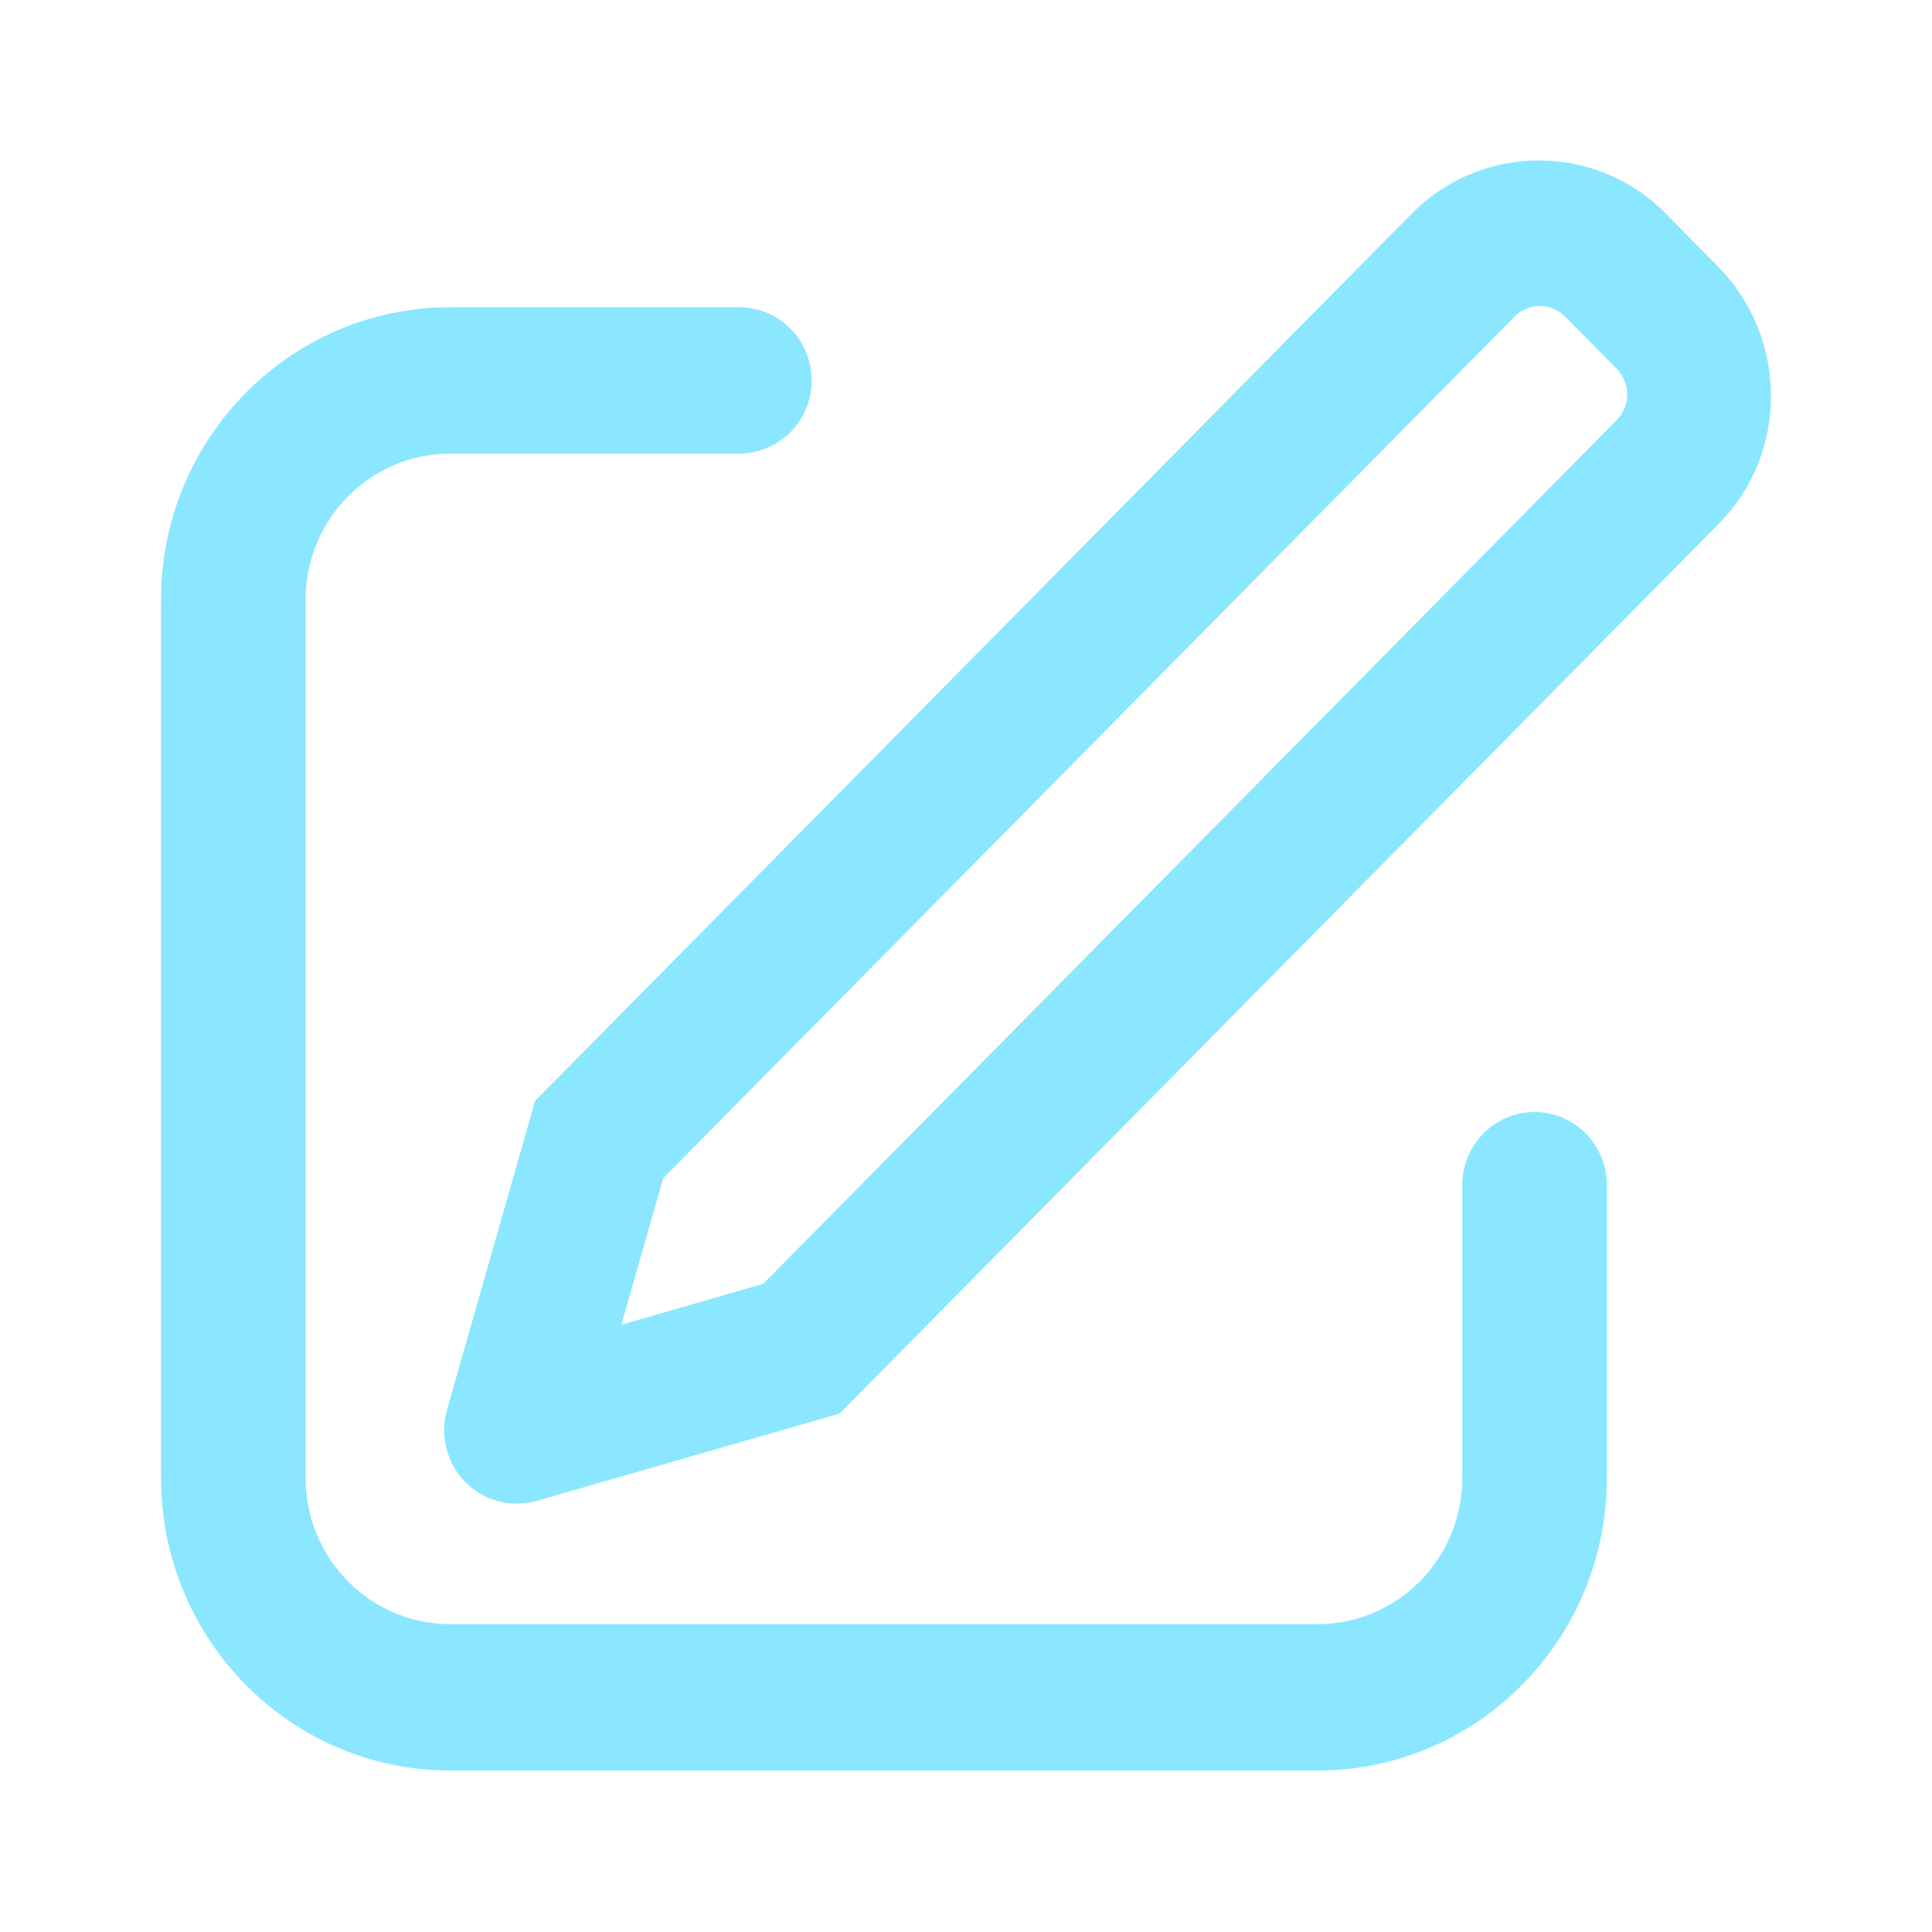
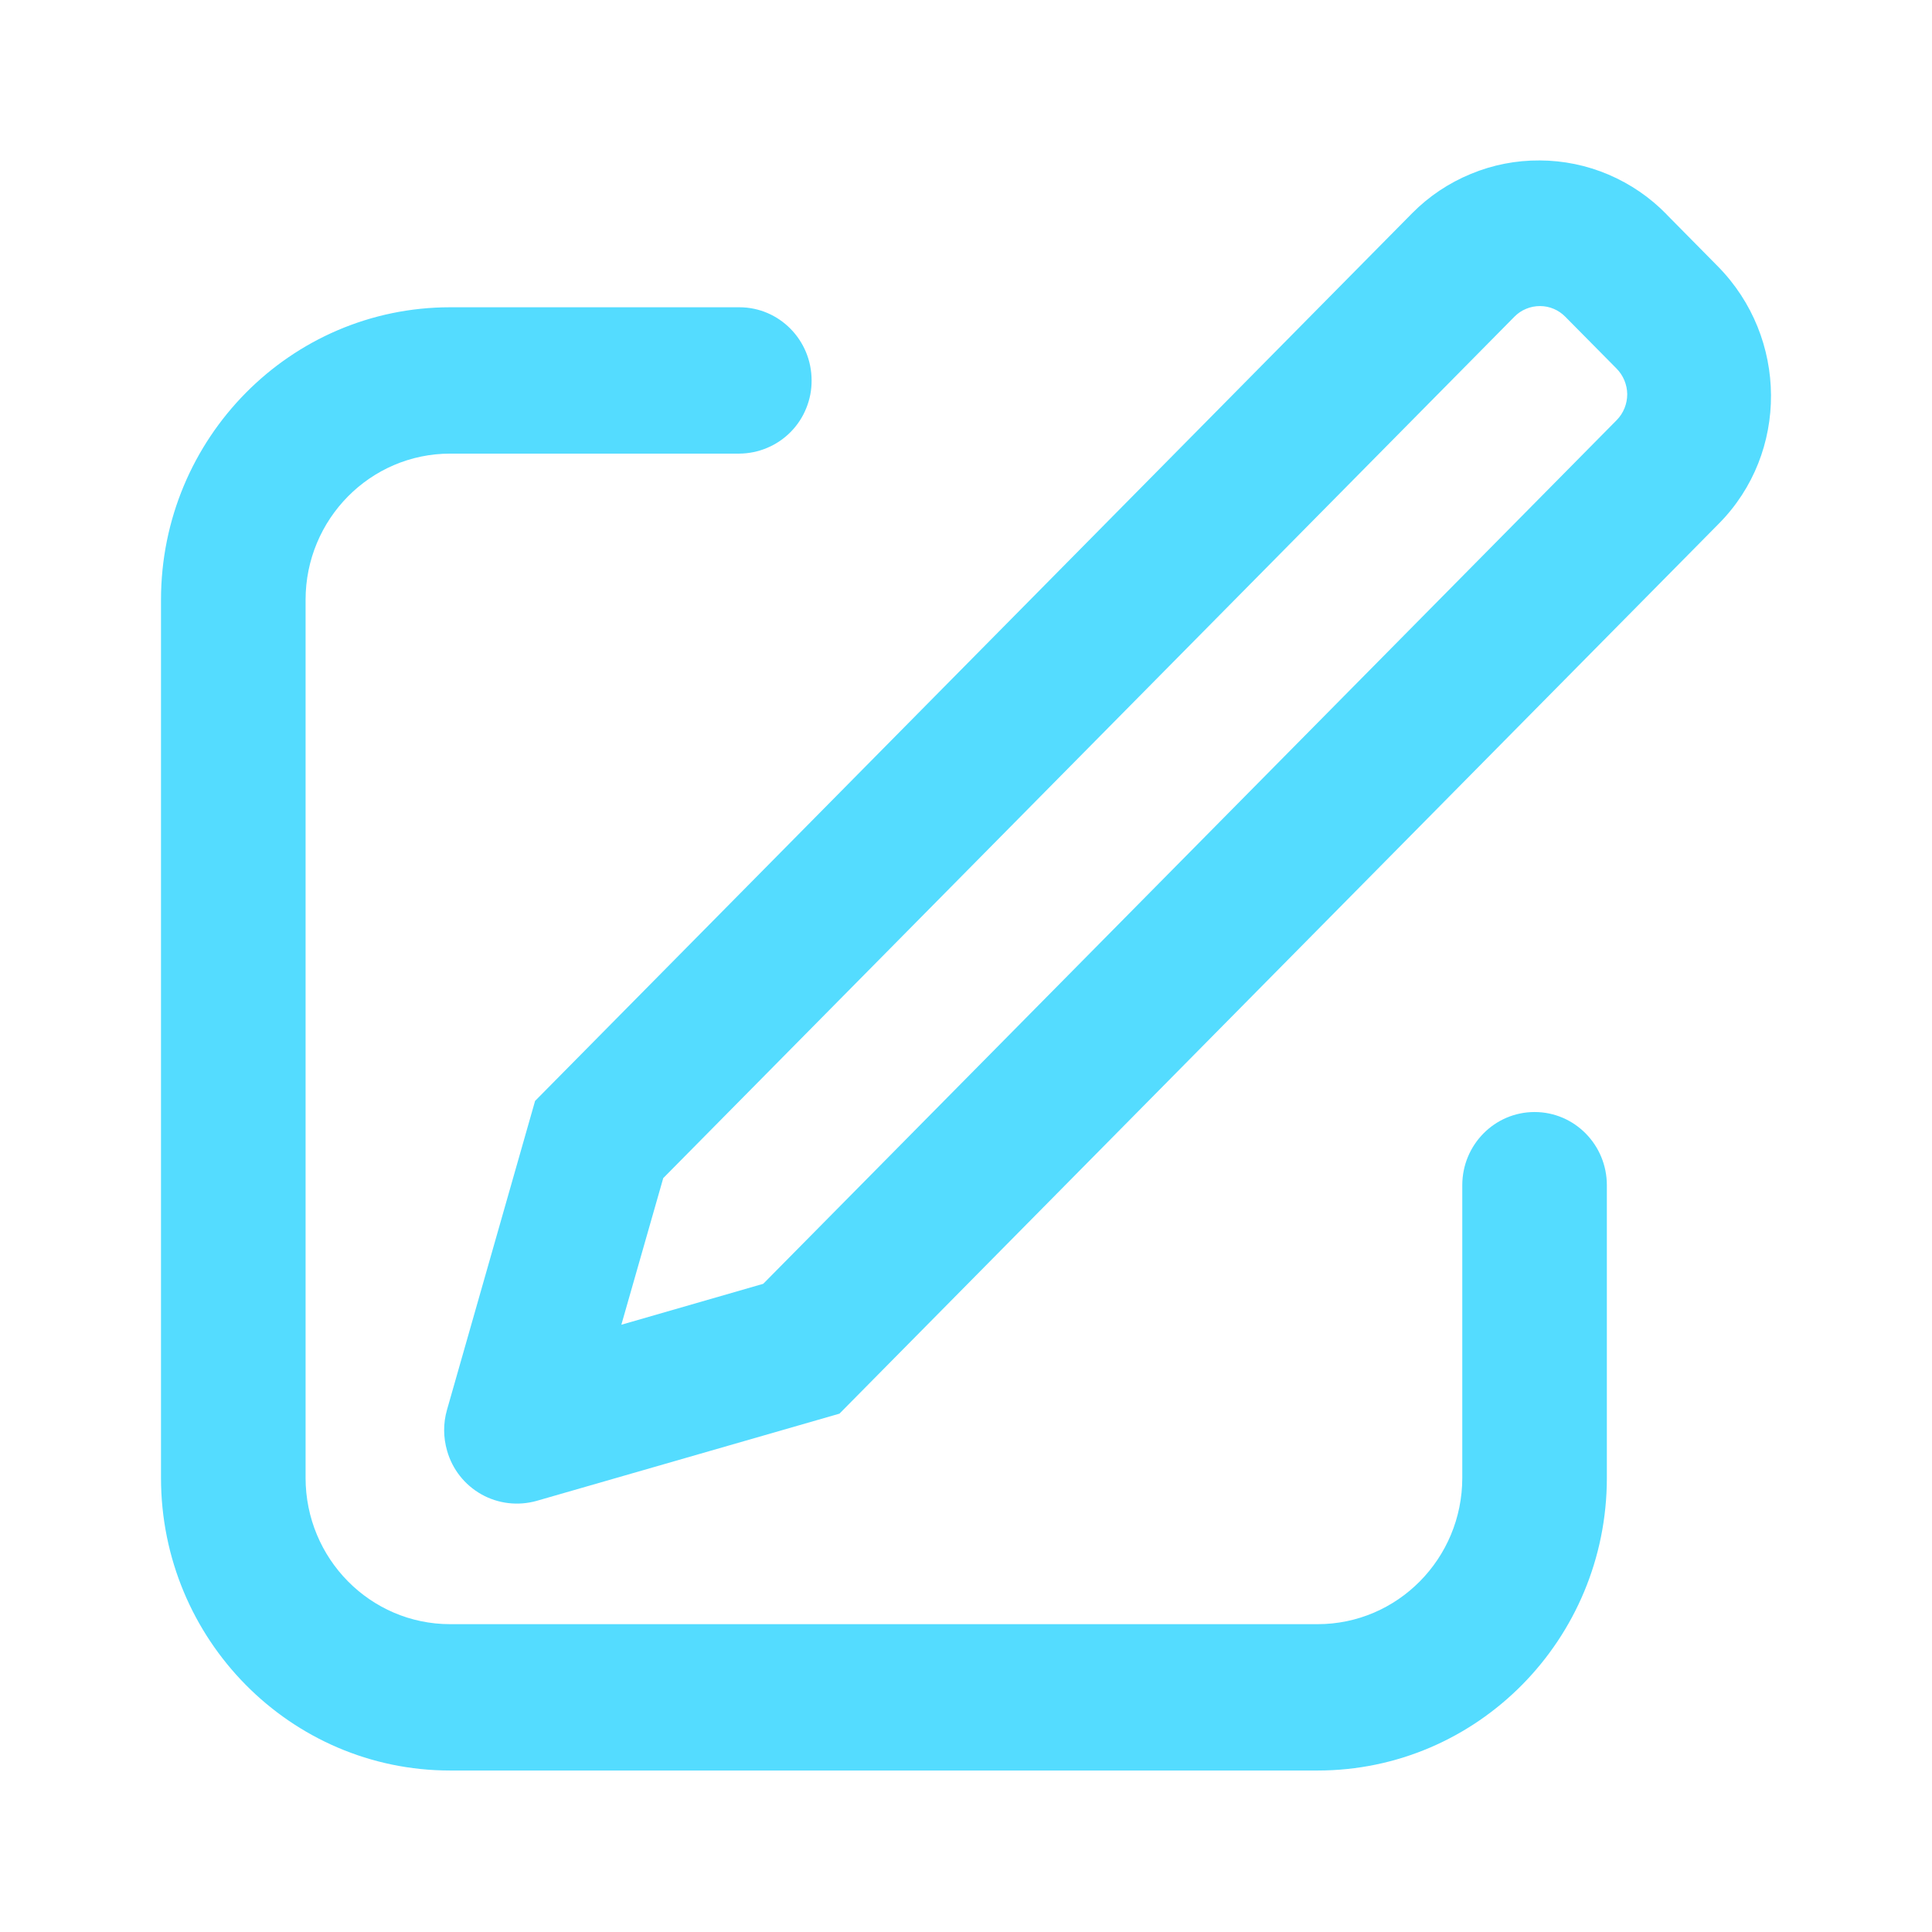
<svg xmlns="http://www.w3.org/2000/svg" width="24" height="24" viewBox="0 0 24 24" fill="none">
-   <path d="M7.72 16.456L9.481 15.948L20.084 5.218C20.168 5.132 20.214 5.017 20.214 4.897C20.213 4.778 20.165 4.663 20.081 4.578L19.446 3.936C19.405 3.894 19.356 3.86 19.302 3.837C19.248 3.814 19.189 3.802 19.131 3.802C19.072 3.802 19.014 3.813 18.959 3.836C18.905 3.858 18.855 3.891 18.814 3.933L8.239 14.635L7.719 16.455L7.72 16.456ZM20.703 2.664L21.338 3.307C22.214 4.194 22.222 5.625 21.354 6.503L10.428 17.561L6.664 18.645C6.434 18.709 6.188 18.68 5.98 18.563C5.772 18.446 5.619 18.252 5.554 18.022C5.506 17.857 5.505 17.681 5.552 17.516L6.647 13.676L17.544 2.647C17.751 2.438 17.998 2.273 18.27 2.161C18.541 2.048 18.833 1.991 19.127 1.993C19.421 1.994 19.712 2.054 19.982 2.169C20.253 2.285 20.498 2.452 20.703 2.663V2.664ZM9.184 3.817C9.68 3.817 10.082 4.224 10.082 4.726C10.083 4.845 10.06 4.962 10.015 5.072C9.971 5.182 9.905 5.282 9.821 5.367C9.738 5.451 9.639 5.518 9.529 5.564C9.42 5.61 9.303 5.634 9.184 5.635H5.592C4.6 5.635 3.796 6.449 3.796 7.452V18.358C3.796 19.362 4.6 20.176 5.592 20.176H16.368C17.36 20.176 18.165 19.362 18.165 18.358V14.723C18.165 14.221 18.567 13.814 19.063 13.814C19.559 13.814 19.961 14.221 19.961 14.724V18.358C19.961 20.366 18.352 21.994 16.368 21.994H5.592C3.608 21.994 2 20.366 2 18.358V7.452C2 5.445 3.608 3.817 5.592 3.817H9.184Z" fill="#8ae7ff" />
+   <path d="M7.72 16.456L9.481 15.948L20.084 5.218C20.168 5.132 20.214 5.017 20.214 4.897C20.213 4.778 20.165 4.663 20.081 4.578L19.446 3.936C19.405 3.894 19.356 3.86 19.302 3.837C19.248 3.814 19.189 3.802 19.131 3.802C19.072 3.802 19.014 3.813 18.959 3.836C18.905 3.858 18.855 3.891 18.814 3.933L8.239 14.635L7.719 16.455L7.72 16.456ZM20.703 2.664L21.338 3.307C22.214 4.194 22.222 5.625 21.354 6.503L10.428 17.561L6.664 18.645C6.434 18.709 6.188 18.68 5.98 18.563C5.772 18.446 5.619 18.252 5.554 18.022C5.506 17.857 5.505 17.681 5.552 17.516L6.647 13.676L17.544 2.647C17.751 2.438 17.998 2.273 18.27 2.161C18.541 2.048 18.833 1.991 19.127 1.993C19.421 1.994 19.712 2.054 19.982 2.169C20.253 2.285 20.498 2.452 20.703 2.663V2.664ZM9.184 3.817C9.68 3.817 10.082 4.224 10.082 4.726C10.083 4.845 10.06 4.962 10.015 5.072C9.971 5.182 9.905 5.282 9.821 5.367C9.738 5.451 9.639 5.518 9.529 5.564C9.42 5.61 9.303 5.634 9.184 5.635H5.592C4.6 5.635 3.796 6.449 3.796 7.452V18.358C3.796 19.362 4.6 20.176 5.592 20.176H16.368C17.36 20.176 18.165 19.362 18.165 18.358V14.723C18.165 14.221 18.567 13.814 19.063 13.814C19.559 13.814 19.961 14.221 19.961 14.724V18.358C19.961 20.366 18.352 21.994 16.368 21.994H5.592C3.608 21.994 2 20.366 2 18.358V7.452C2 5.445 3.608 3.817 5.592 3.817H9.184Z" fill="#54dcff" />
</svg>
